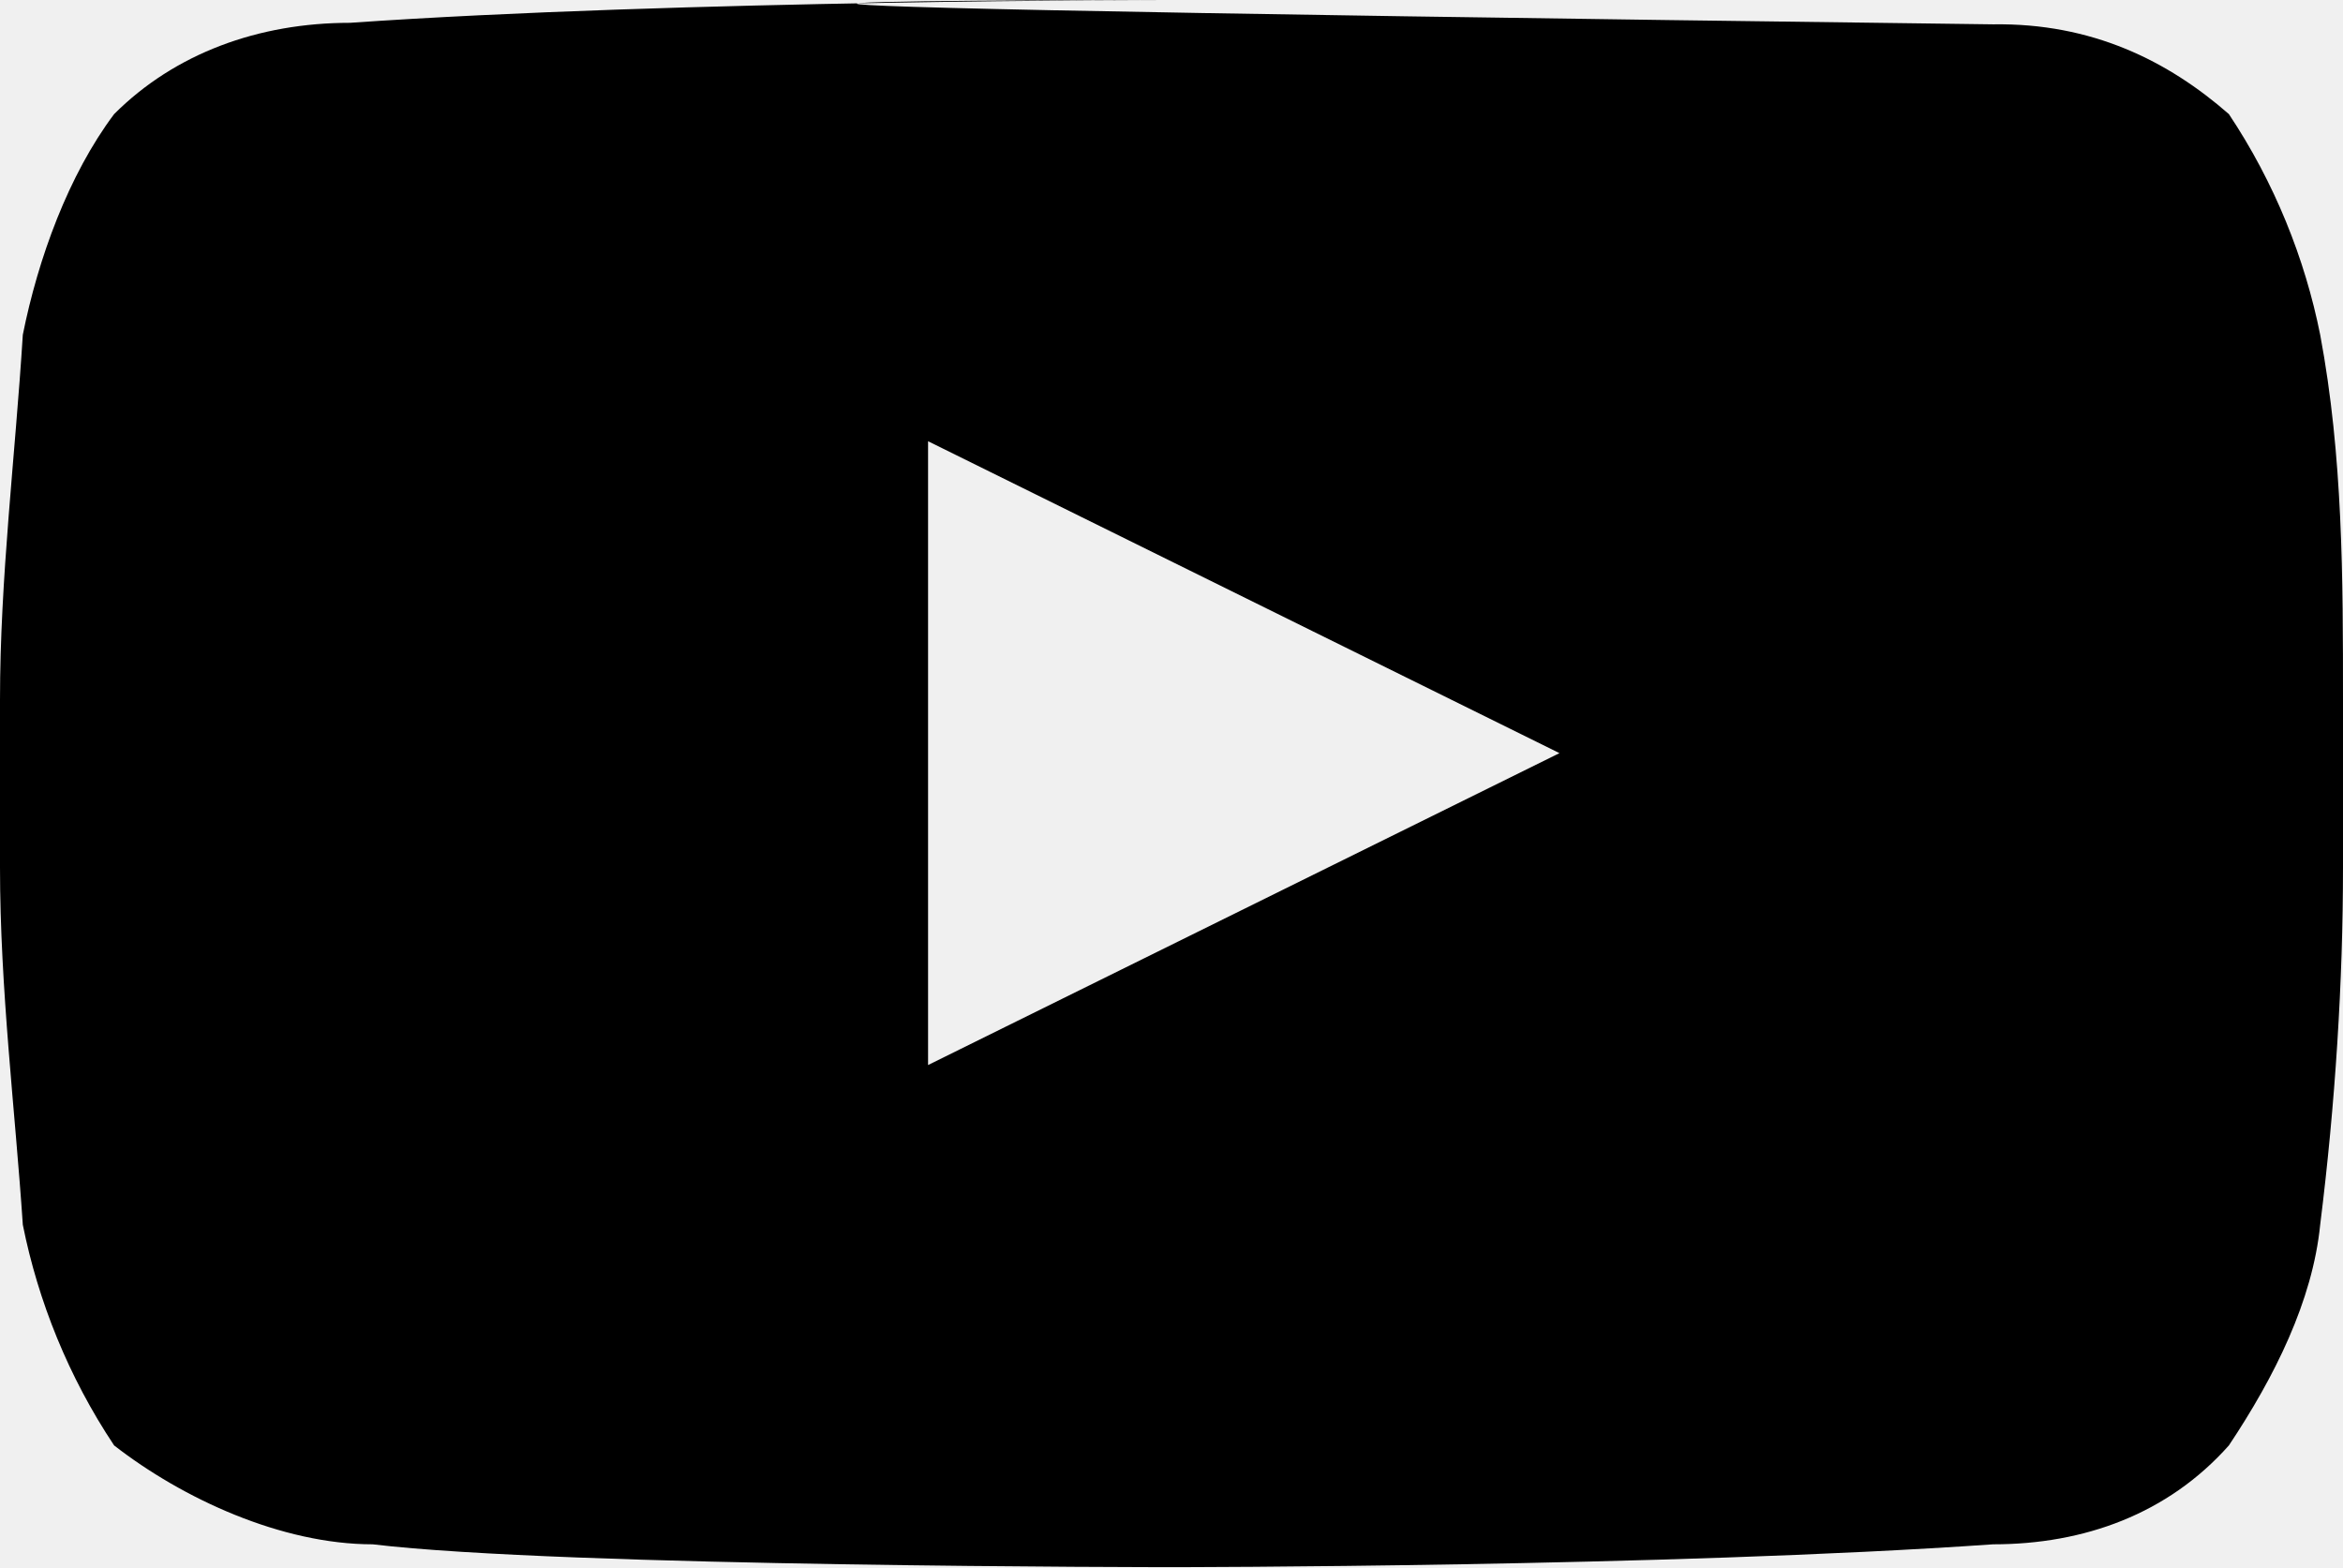
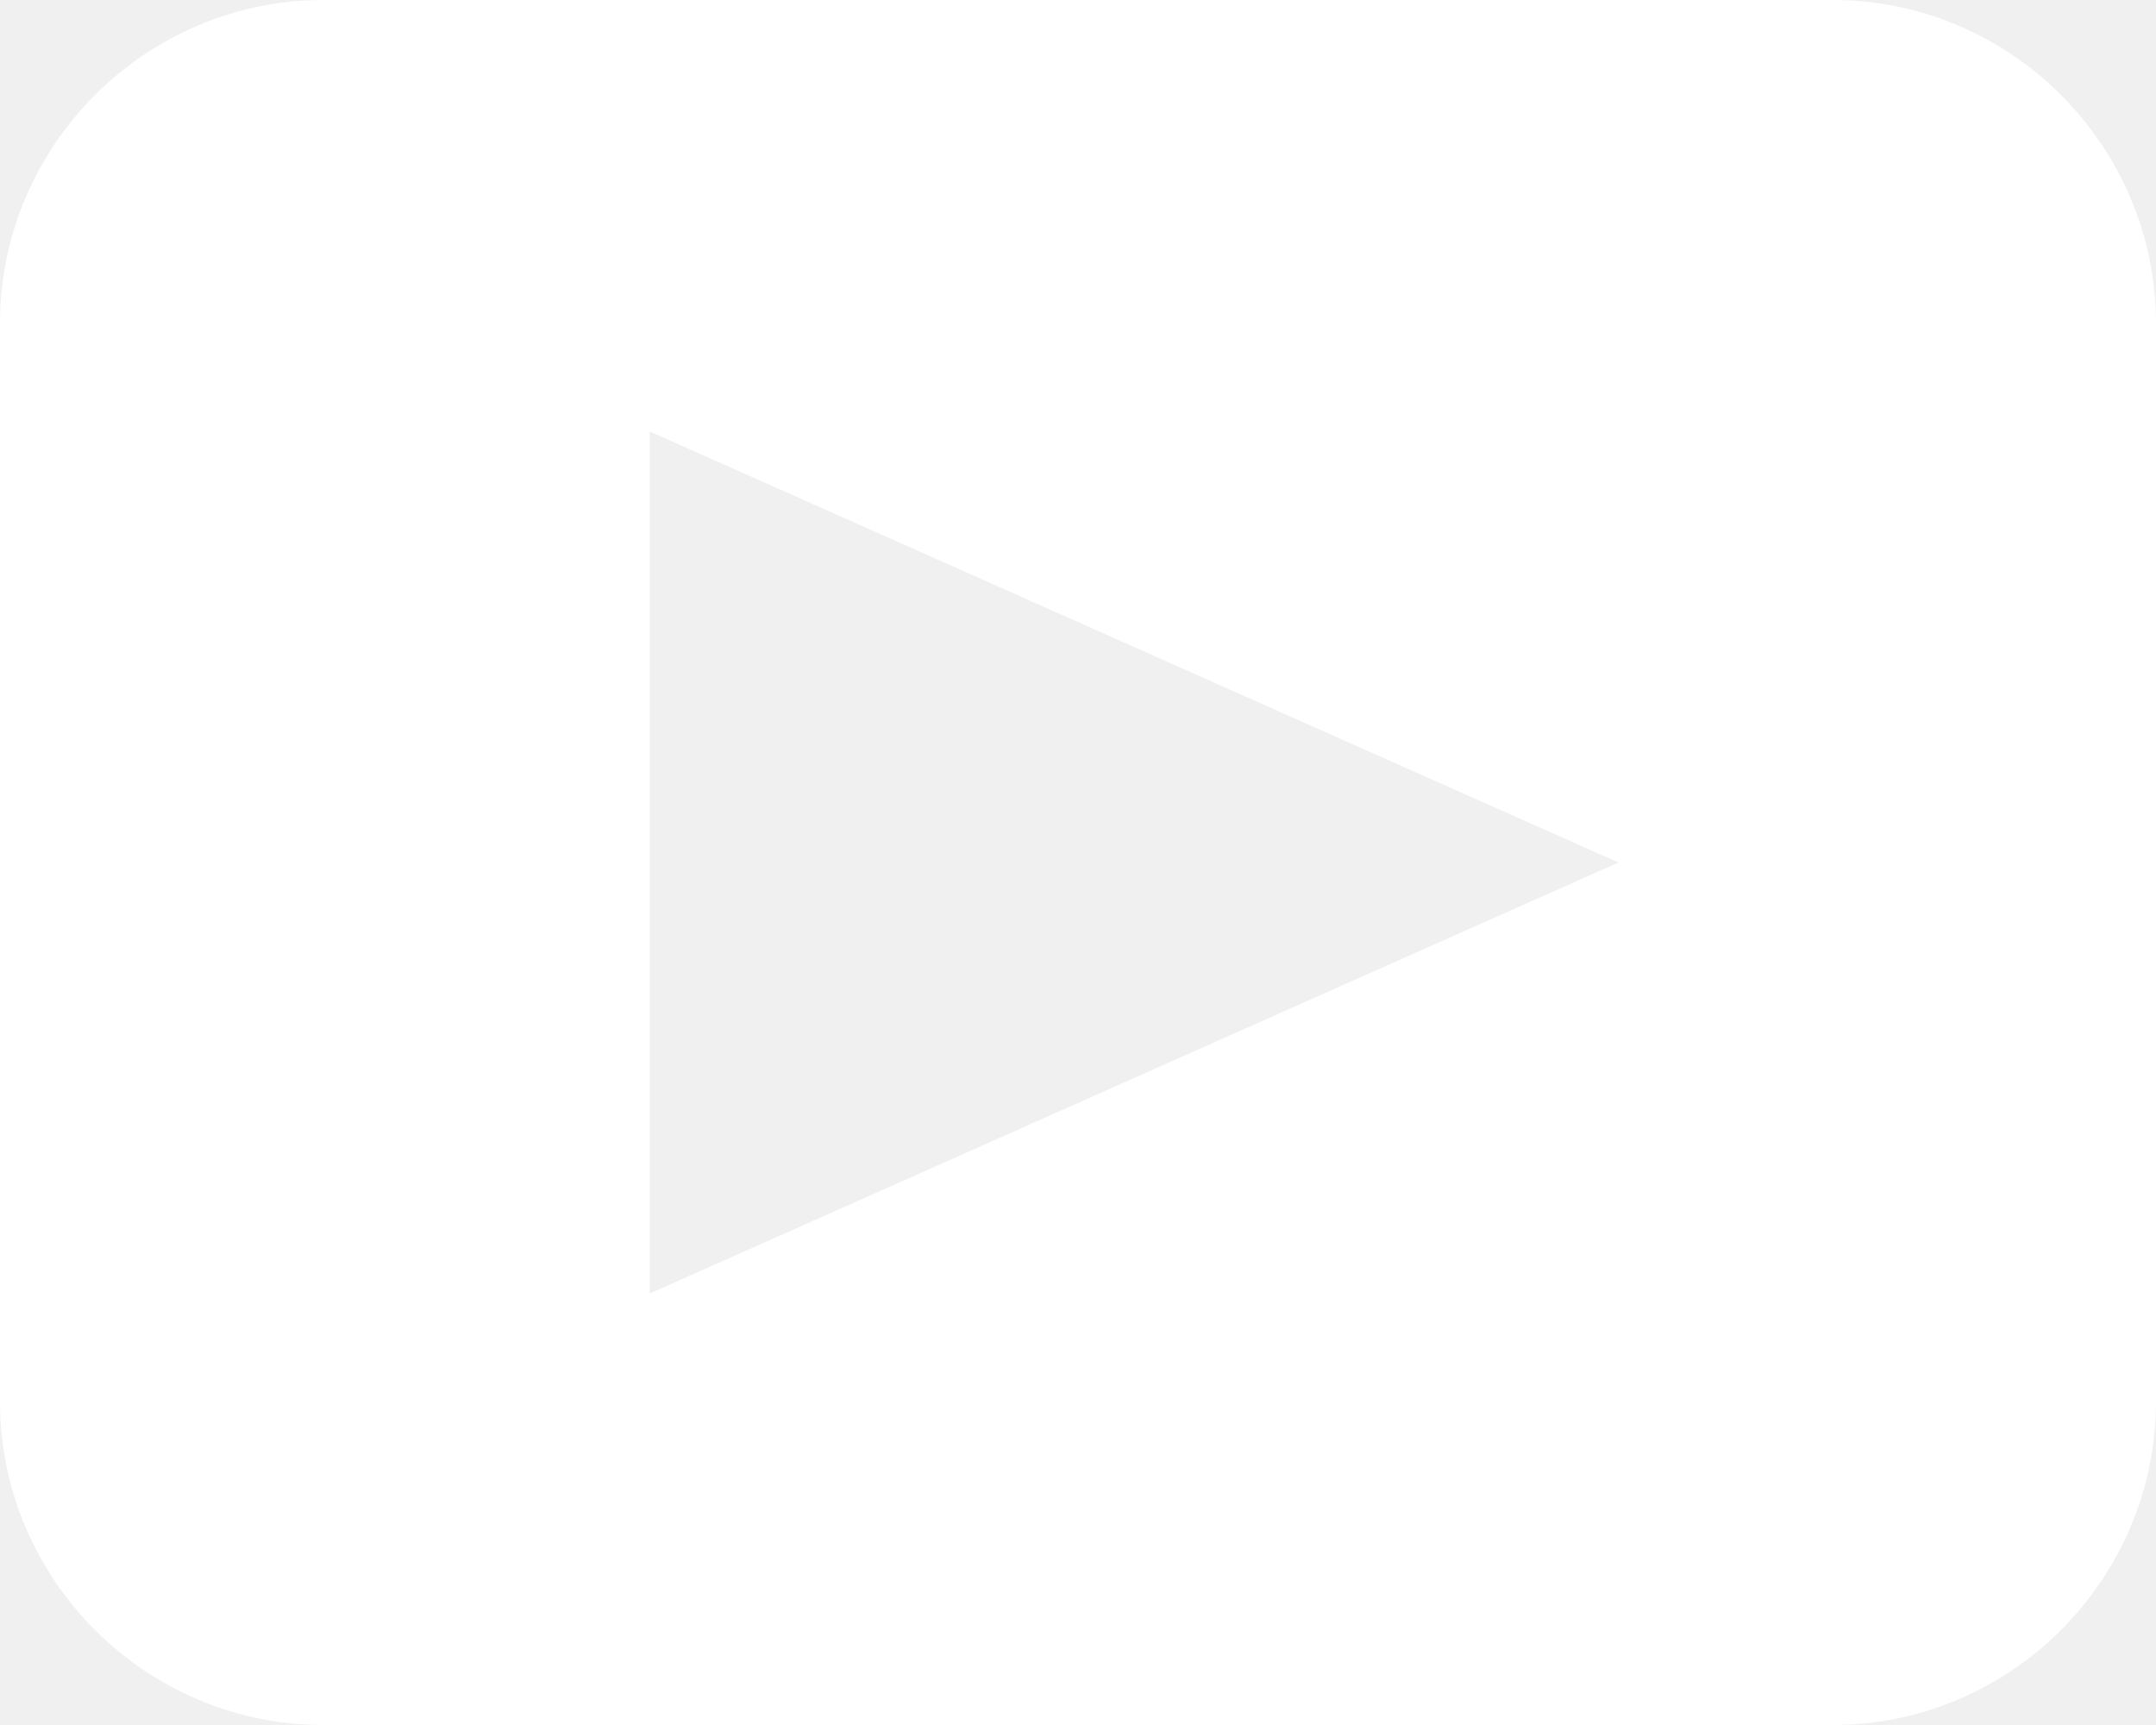
- <svg xmlns="http://www.w3.org/2000/svg" viewBox="0 0 30.8 20.6">
-   <path d="M30.5 4.4c-.2-1-.6-2-1.2-2.9C28.5.8 27.5.3 26.2.32.9 0 15.4 0 15.4 0S8.9 0 4.6.3C3.4.3 2.3.7 1.5 1.5.9 2.3.5 3.4.3 4.4.2 6 0 7.6 0 9.2v2.2c0 1.6.2 3.2.3 4.7.2 1 .6 2 1.2 2.9.9.7 2.2 1.3 3.4 1.3 2.5.3 10.5.3 10.5.3s6.5 0 10.8-.3c1.2 0 2.3-.4 3.1-1.3.6-.9 1.1-1.9 1.2-2.9.2-1.6.3-3.2.3-4.7V9.2c0-1.6 0-3.2-.3-4.8zM12.2 14V5.8l8.3 4.1-8.3 4.1z" />
+ <svg xmlns="http://www.w3.org/2000/svg" width="20" height="16" viewBox="0 0 20 16" fill="#ffffff">
+   <path fill-rule="evenodd" clip-rule="evenodd" d="M3 0H17C18.65 0 20 1.35 20 3V13C20 14.65 18.65 16 17 16H3C1.35 16 0 14.65 0 13V3C0 1.35 1.35 0 3 0ZM6.027 4.002V11.998L15.014 8L6.027 4.002Z" />
</svg>
